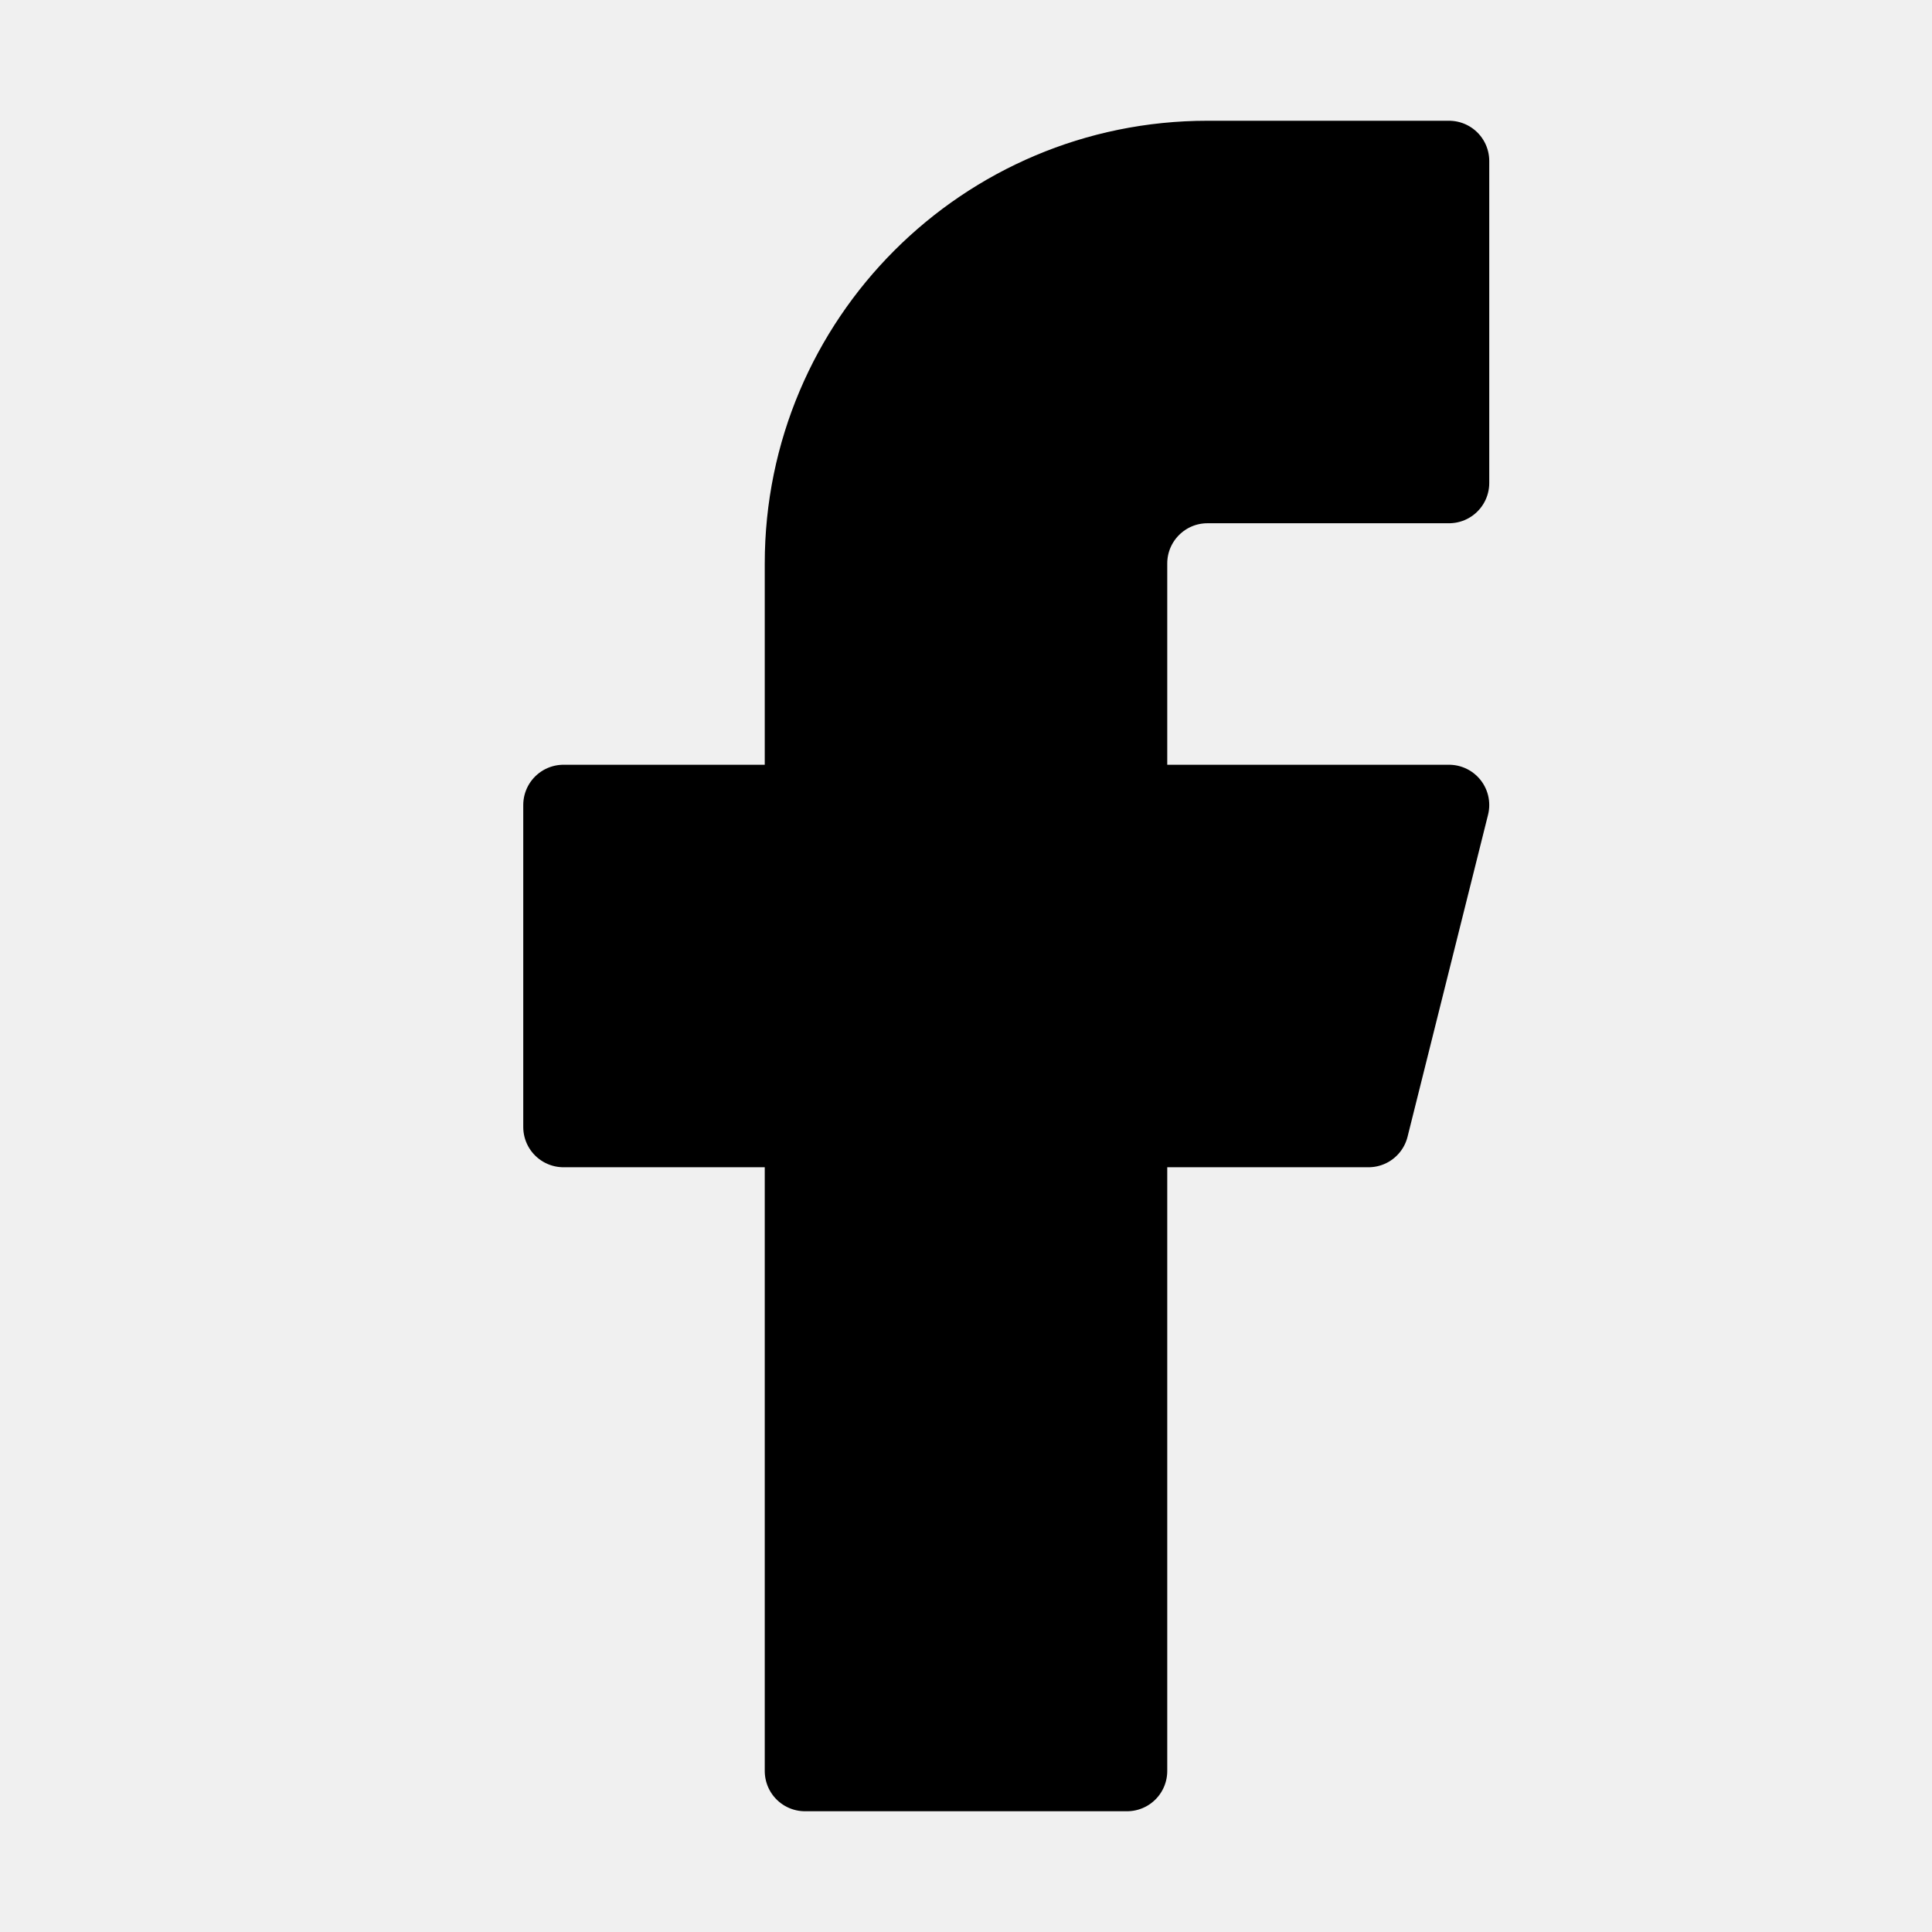
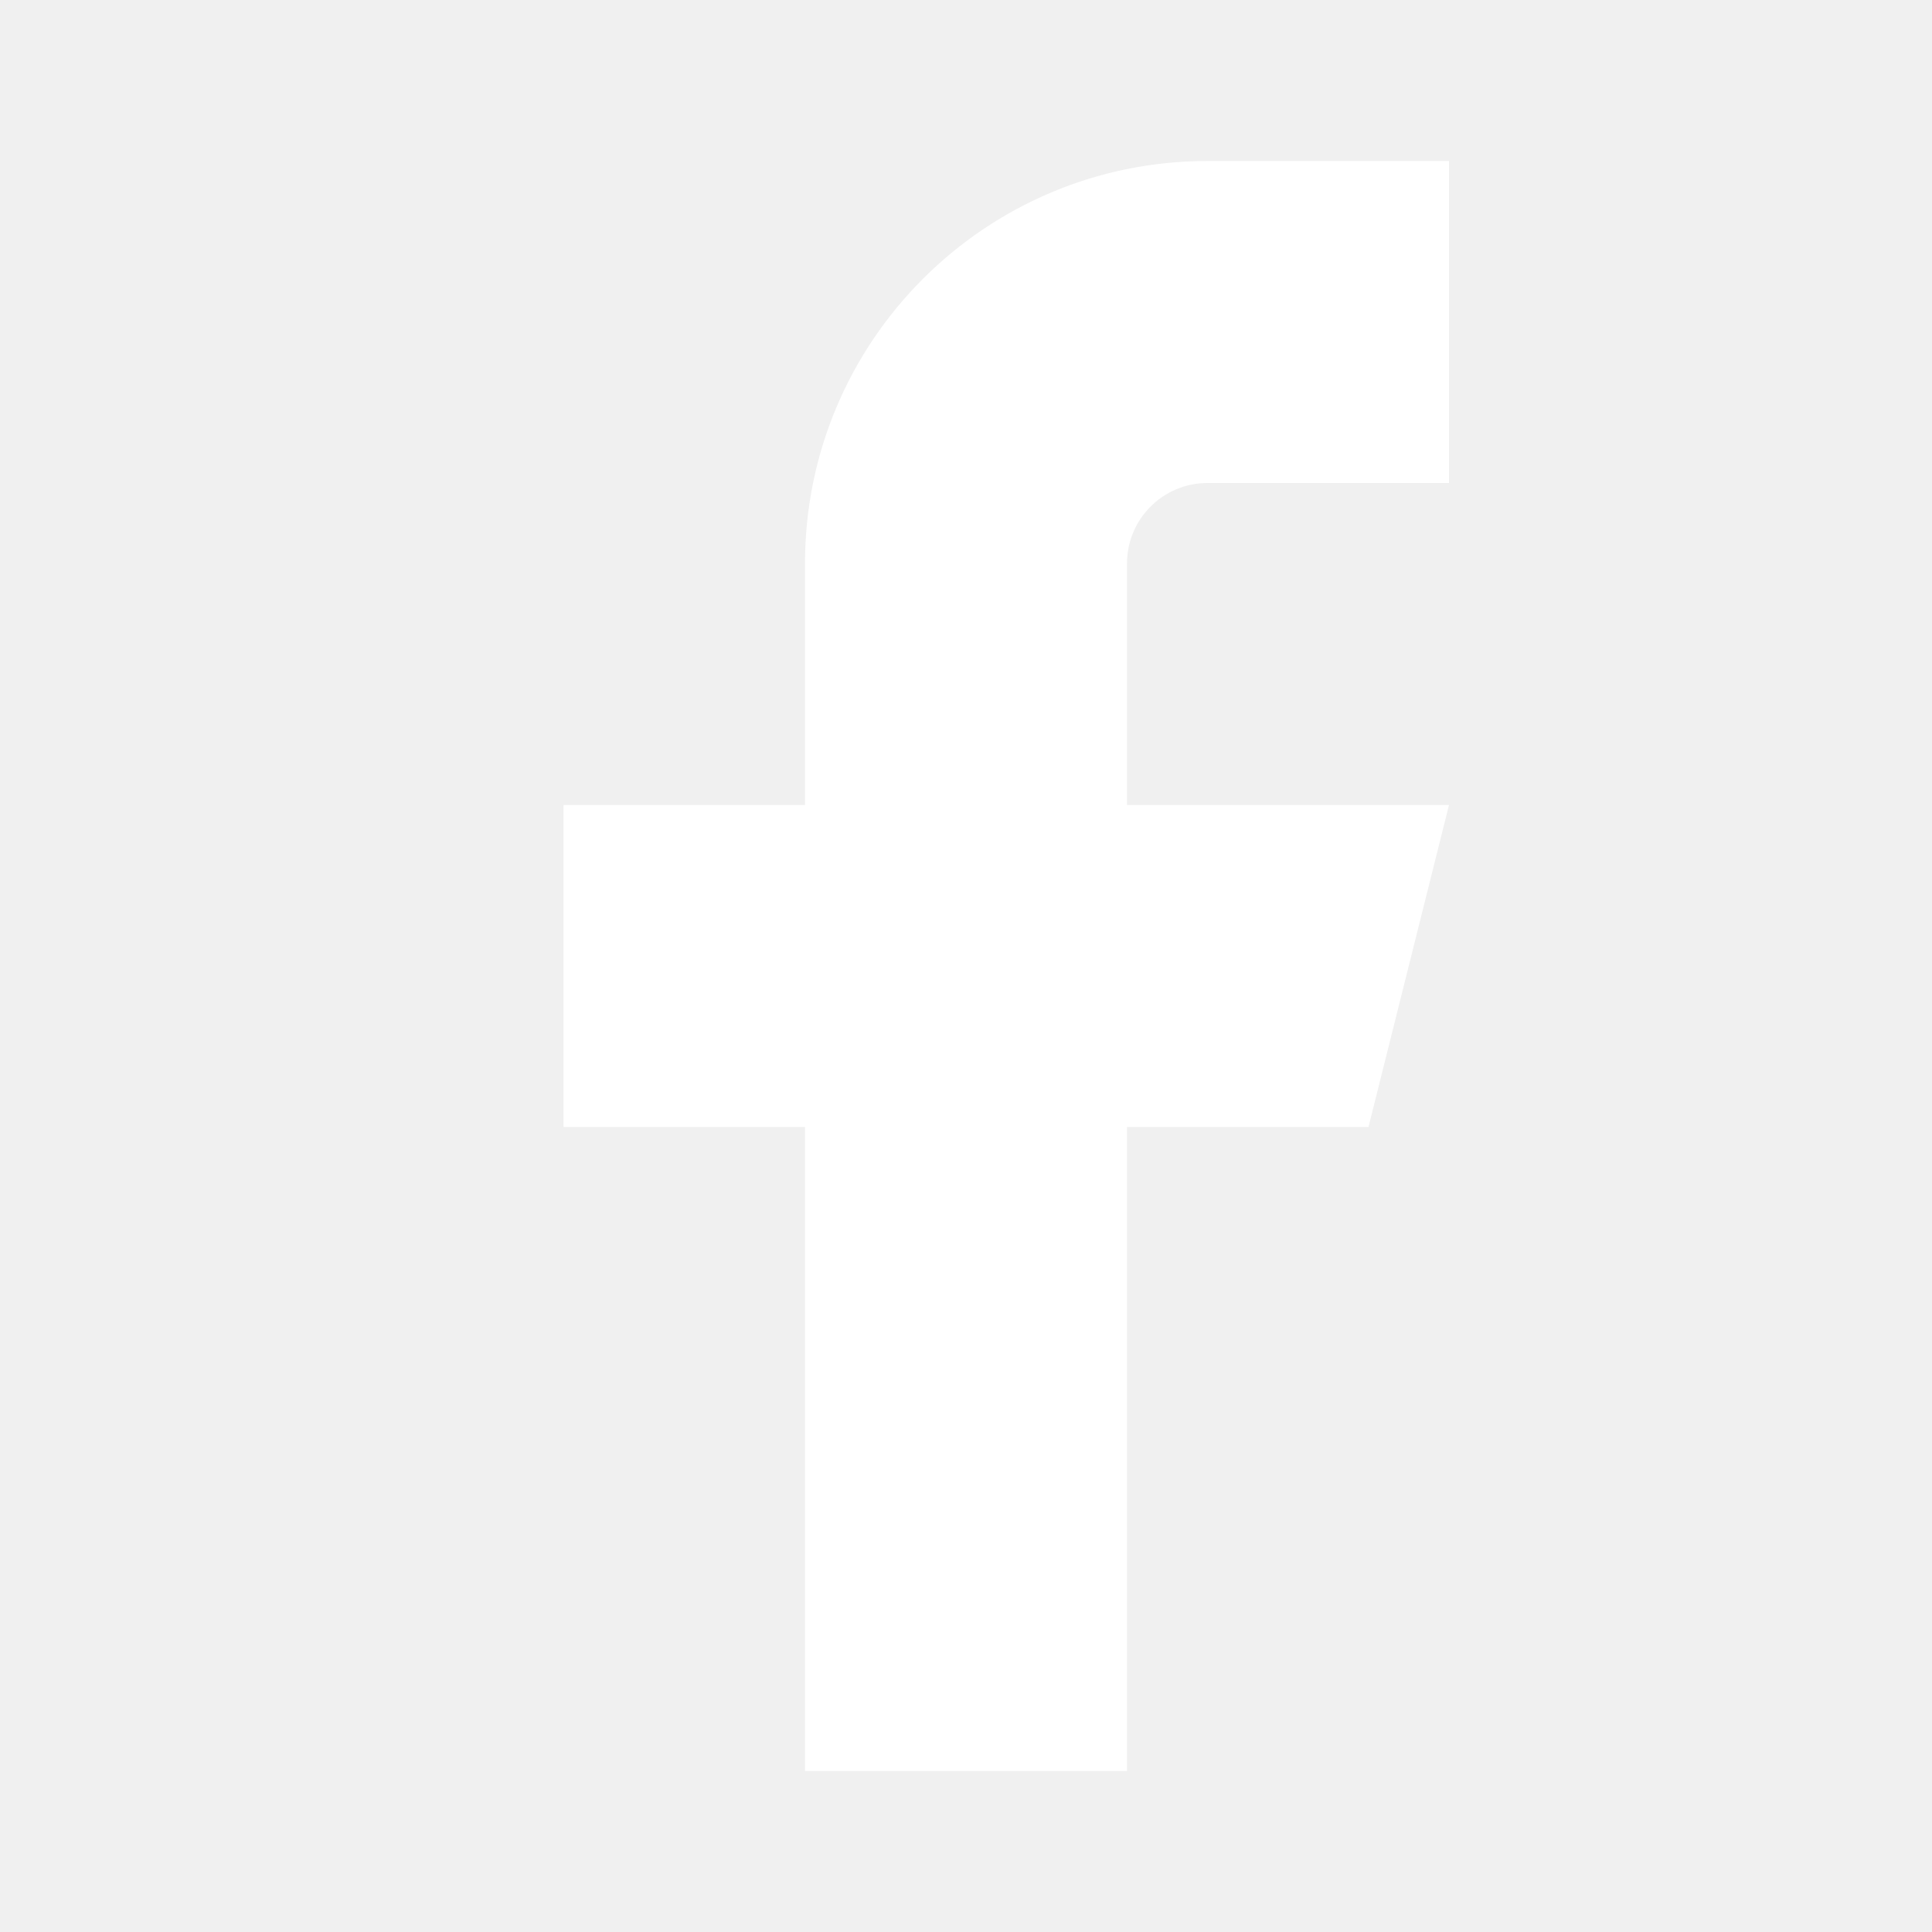
- <svg xmlns="http://www.w3.org/2000/svg" width="24" height="24" viewBox="0 0 24 24" fill="#000" stroke="#000" stroke-width="1" stroke-linecap="round" stroke-linejoin="round" class="feather feather-facebook">
+ <svg xmlns="http://www.w3.org/2000/svg" width="24" height="24" viewBox="0 0 24 24" fill="#fff" stroke="#fff" stroke-width="0" stroke-linecap="round" stroke-linejoin="round" class="feather feather-facebook">
  <path d="M18 2h-3a5 5 0 0 0-5 5v3H7v4h3v8h4v-8h3l1-4h-4V7a1 1 0 0 1 1-1h3z" />
</svg>
